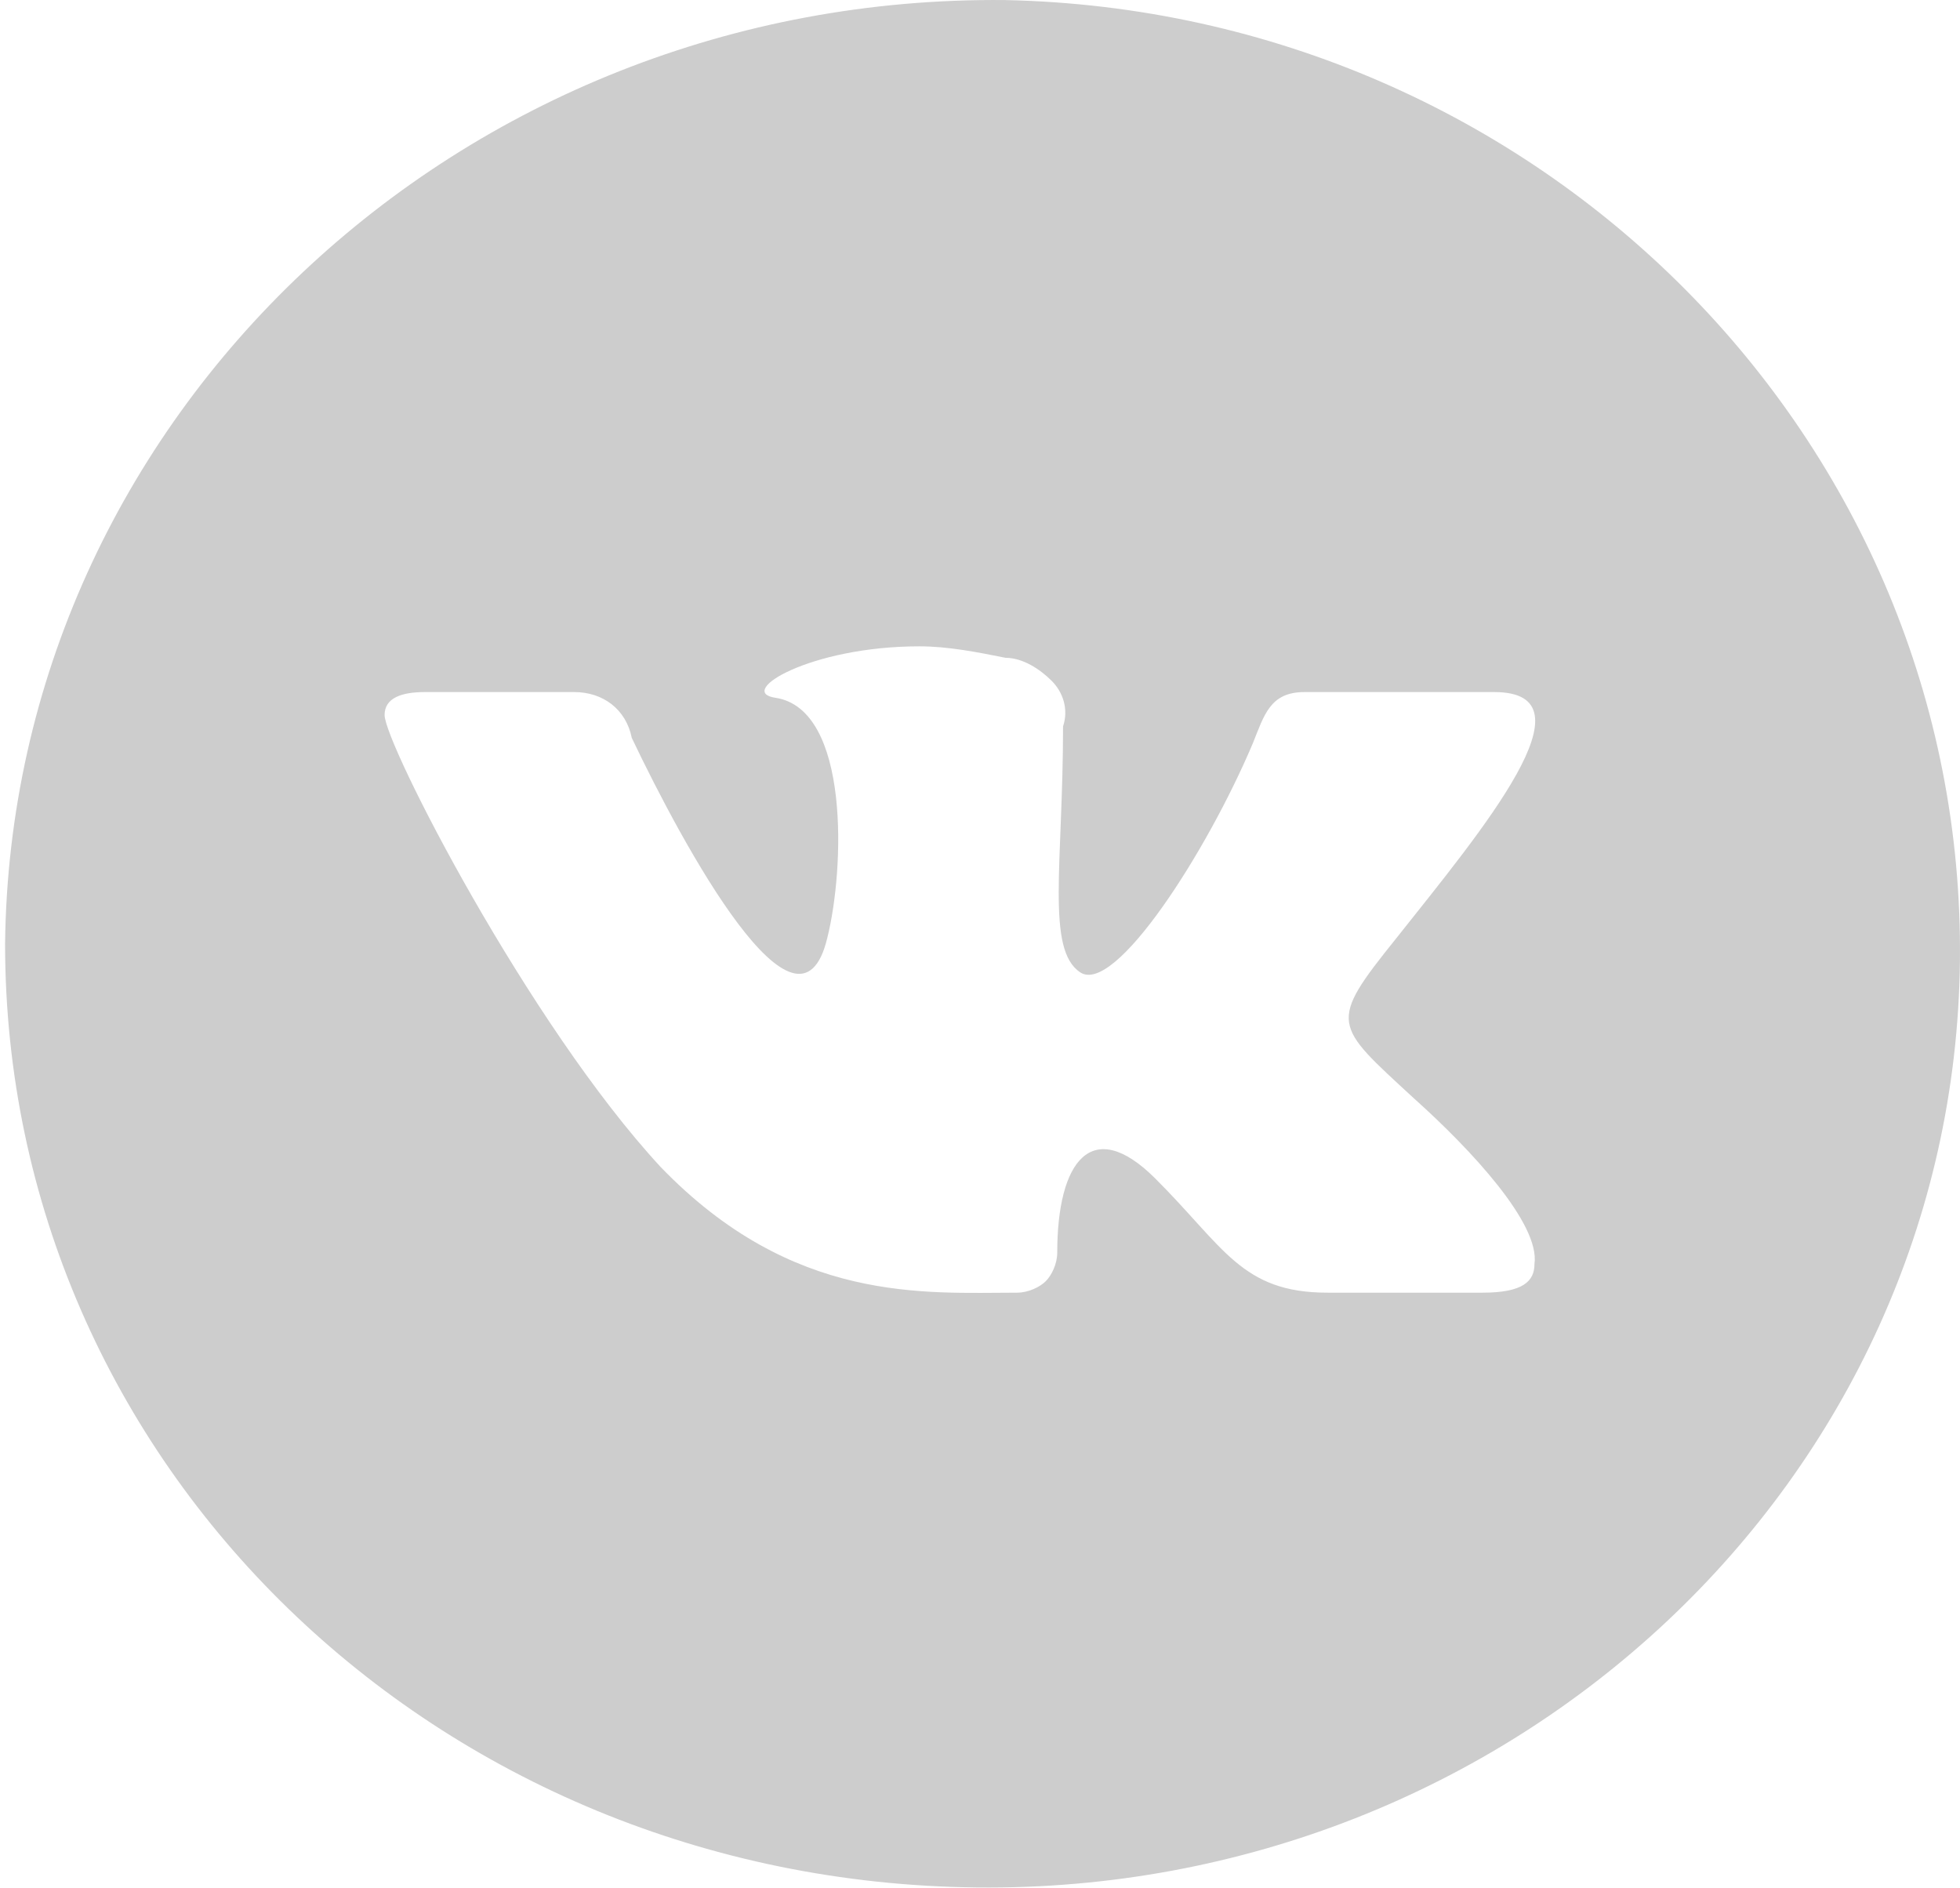
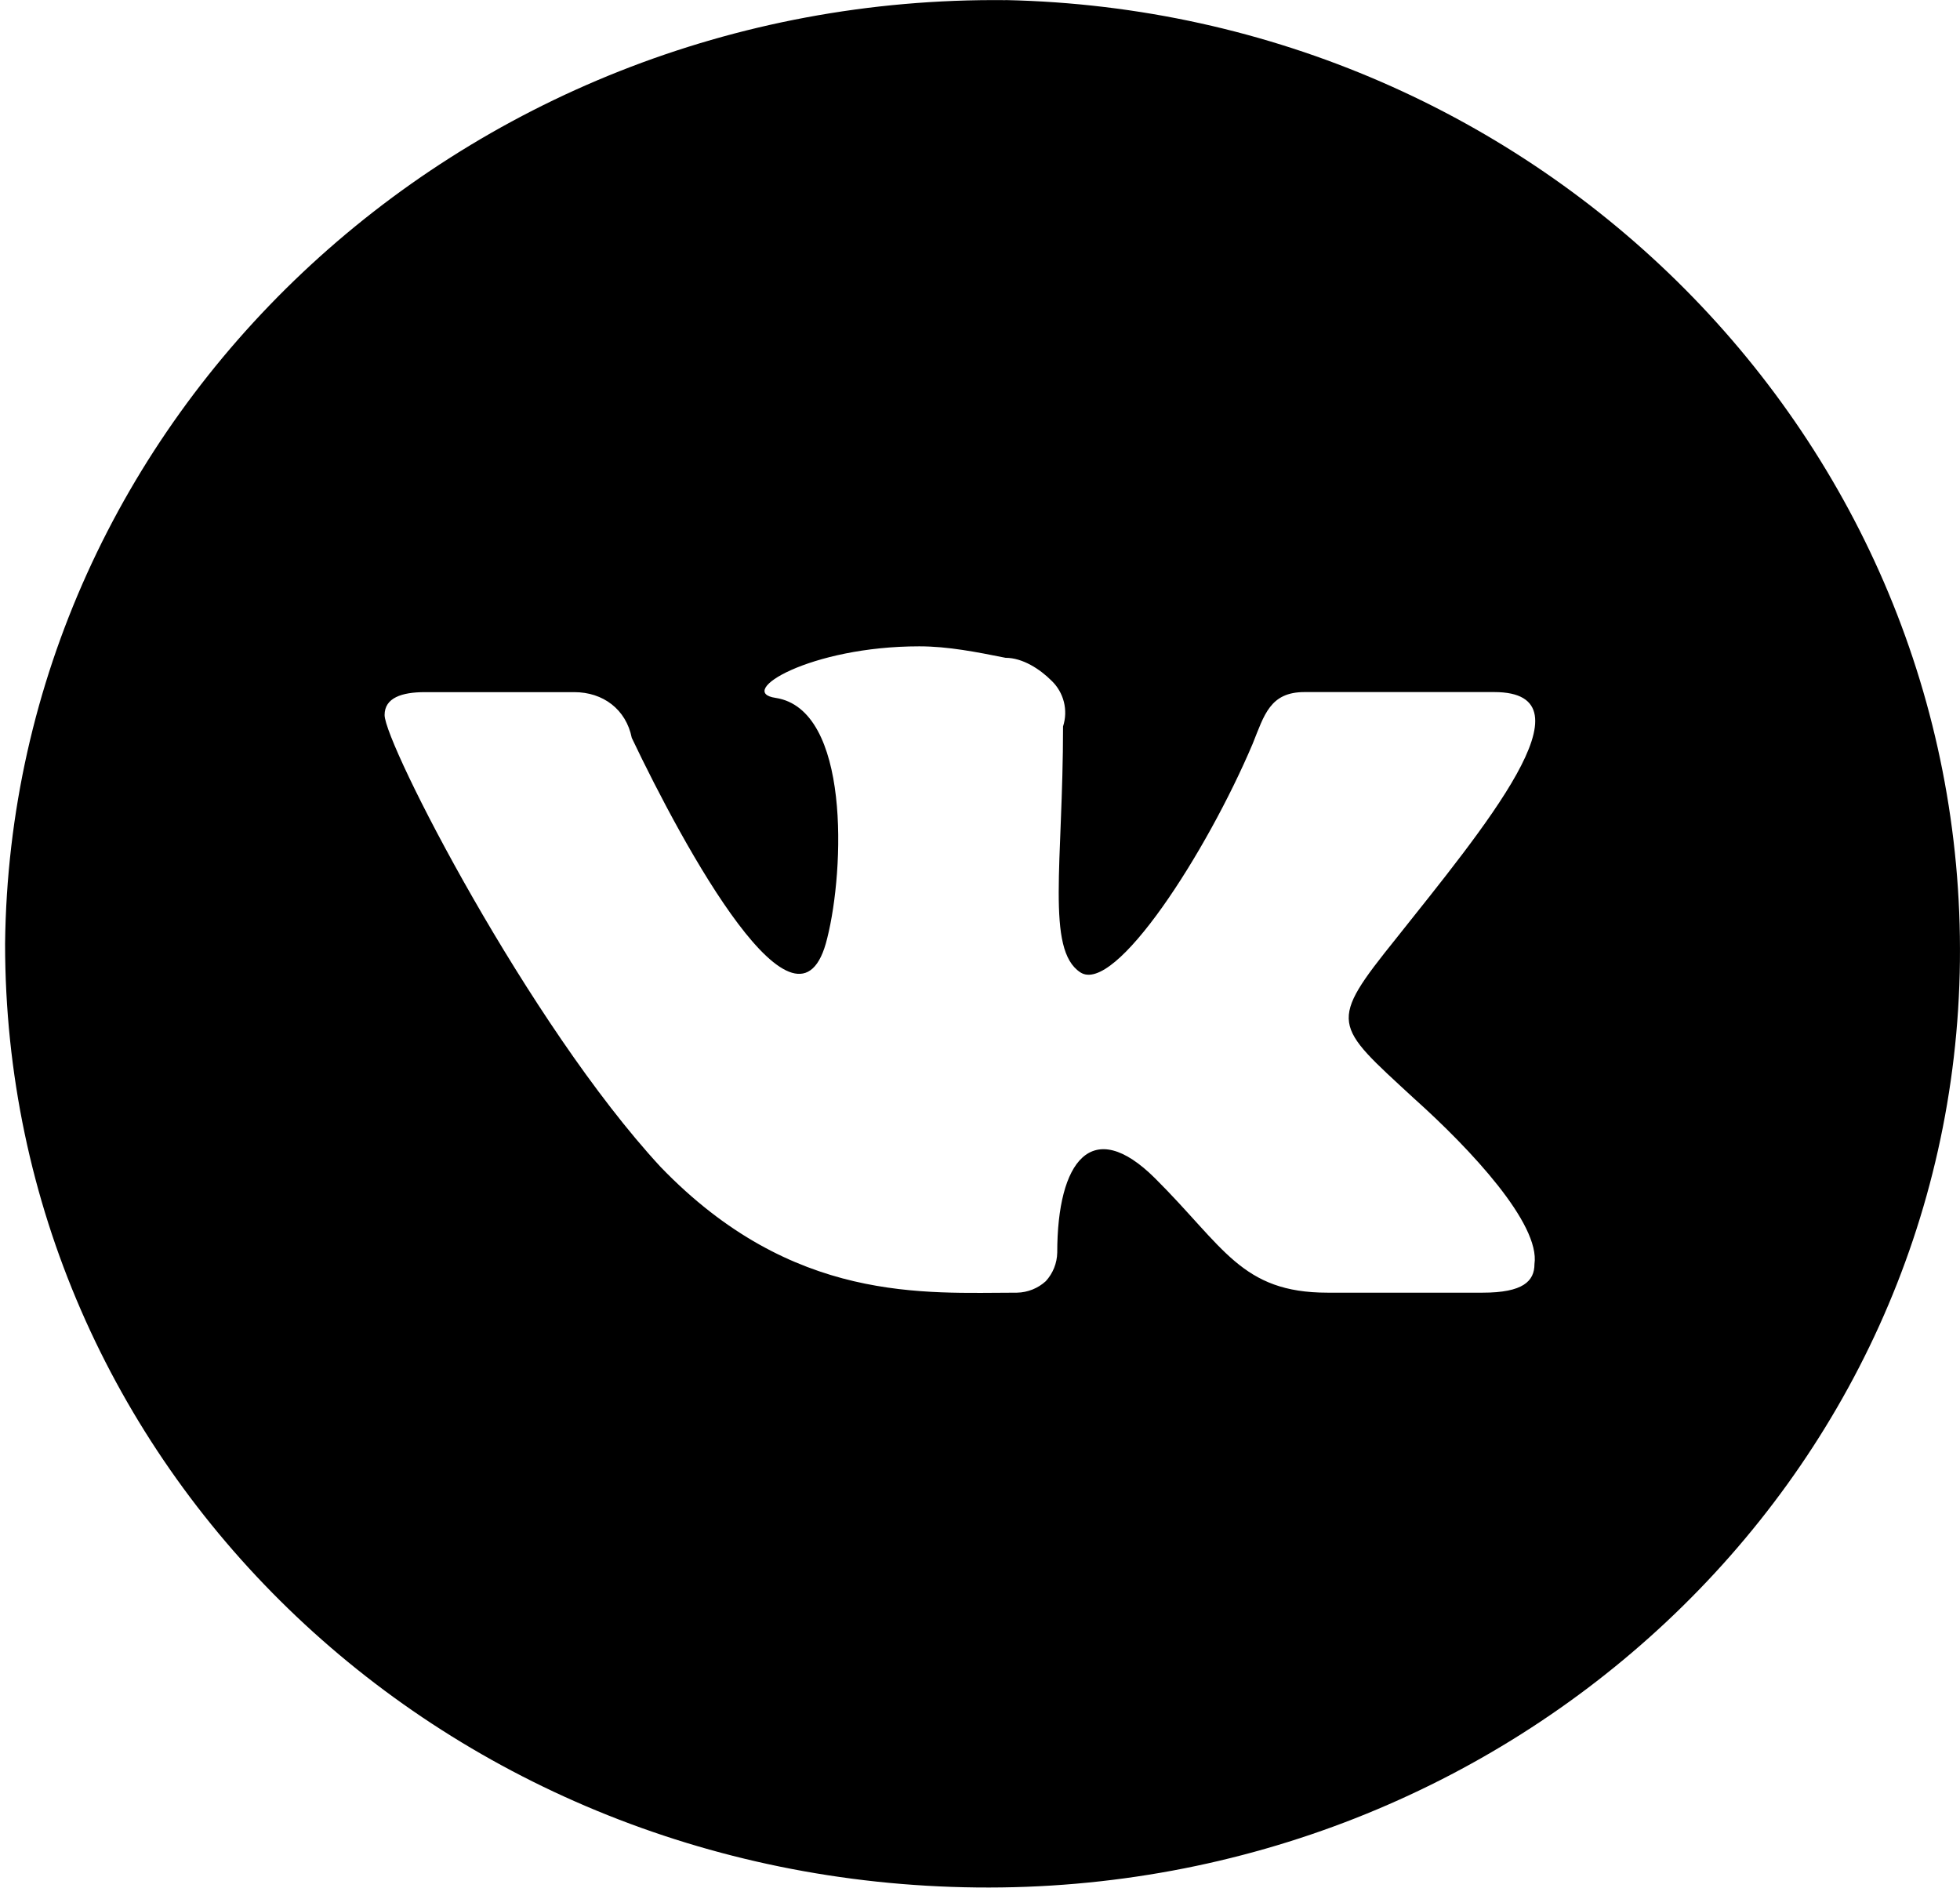
- <svg xmlns="http://www.w3.org/2000/svg" width="27" height="26" viewBox="0 0 27 26" fill="none">
-   <path d="M19.475 15.127C18.366 14.103 18.287 14.103 19.237 12.921C20.425 11.424 22.009 9.533 20.584 9.533H17.97C17.495 9.533 17.416 9.849 17.257 10.242C16.624 11.739 15.357 13.709 14.881 13.394C14.406 13.079 14.644 11.897 14.644 10.006C14.723 9.77 14.644 9.533 14.485 9.376C14.327 9.218 14.089 9.061 13.852 9.061C13.456 8.982 13.06 8.903 12.664 8.903C11.159 8.903 10.129 9.533 10.684 9.612C11.713 9.77 11.634 11.976 11.396 12.921C11 14.576 9.416 11.661 8.703 10.164C8.624 9.77 8.307 9.533 7.911 9.533H5.852C5.535 9.533 5.298 9.612 5.298 9.849C5.298 10.242 7.278 14.103 9.099 16.073C10.921 17.963 12.743 17.806 14.01 17.806C14.168 17.806 14.327 17.727 14.406 17.648C14.485 17.569 14.564 17.412 14.564 17.254C14.564 15.994 15.04 15.363 15.911 16.23C16.861 17.175 17.099 17.806 18.287 17.806H20.425C20.98 17.806 21.138 17.648 21.138 17.412C21.218 16.86 20.267 15.836 19.475 15.127ZM13.852 0.001C21.218 0.158 27.078 6.067 26.999 13.236C26.92 20.405 20.821 26.078 13.456 25.999C6.011 25.92 0.07 20.169 0.07 13C0.15 5.752 6.327 -0.078 13.852 0.001Z" fill="#CDCDCD" />
+ <svg xmlns="http://www.w3.org/2000/svg" width="27" height="26">
+   <path d="M19.475 15.127c-1.109-1.024-1.188-1.024-.238-2.206 1.188-1.497 2.773-3.388 1.347-3.388H17.97c-.475 0-.554.316-.713.71-.633 1.496-1.9 3.466-2.376 3.15-.475-.314-.237-1.496-.237-3.387a.61.61 0 00-.159-.63c-.158-.158-.396-.315-.633-.315-.396-.079-.792-.158-1.188-.158-1.505 0-2.535.63-1.98.71 1.03.157.95 2.363.712 3.308-.396 1.655-1.98-1.26-2.693-2.757-.079-.394-.396-.63-.792-.63H5.852c-.317 0-.554.078-.554.315 0 .393 1.98 4.254 3.801 6.224 1.822 1.89 3.644 1.733 4.911 1.733a.607.607 0 00.396-.158.6.6 0 00.158-.394c0-1.26.476-1.89 1.347-1.024.95.945 1.188 1.576 2.376 1.576h2.138c.555 0 .713-.158.713-.394.08-.552-.871-1.576-1.663-2.285zM13.852.001c7.366.157 13.226 6.066 13.147 13.235-.079 7.17-6.178 12.842-13.543 12.763C6.01 25.92.07 20.17.07 13 .15 5.753 6.327-.077 13.852.002z" />
</svg>
